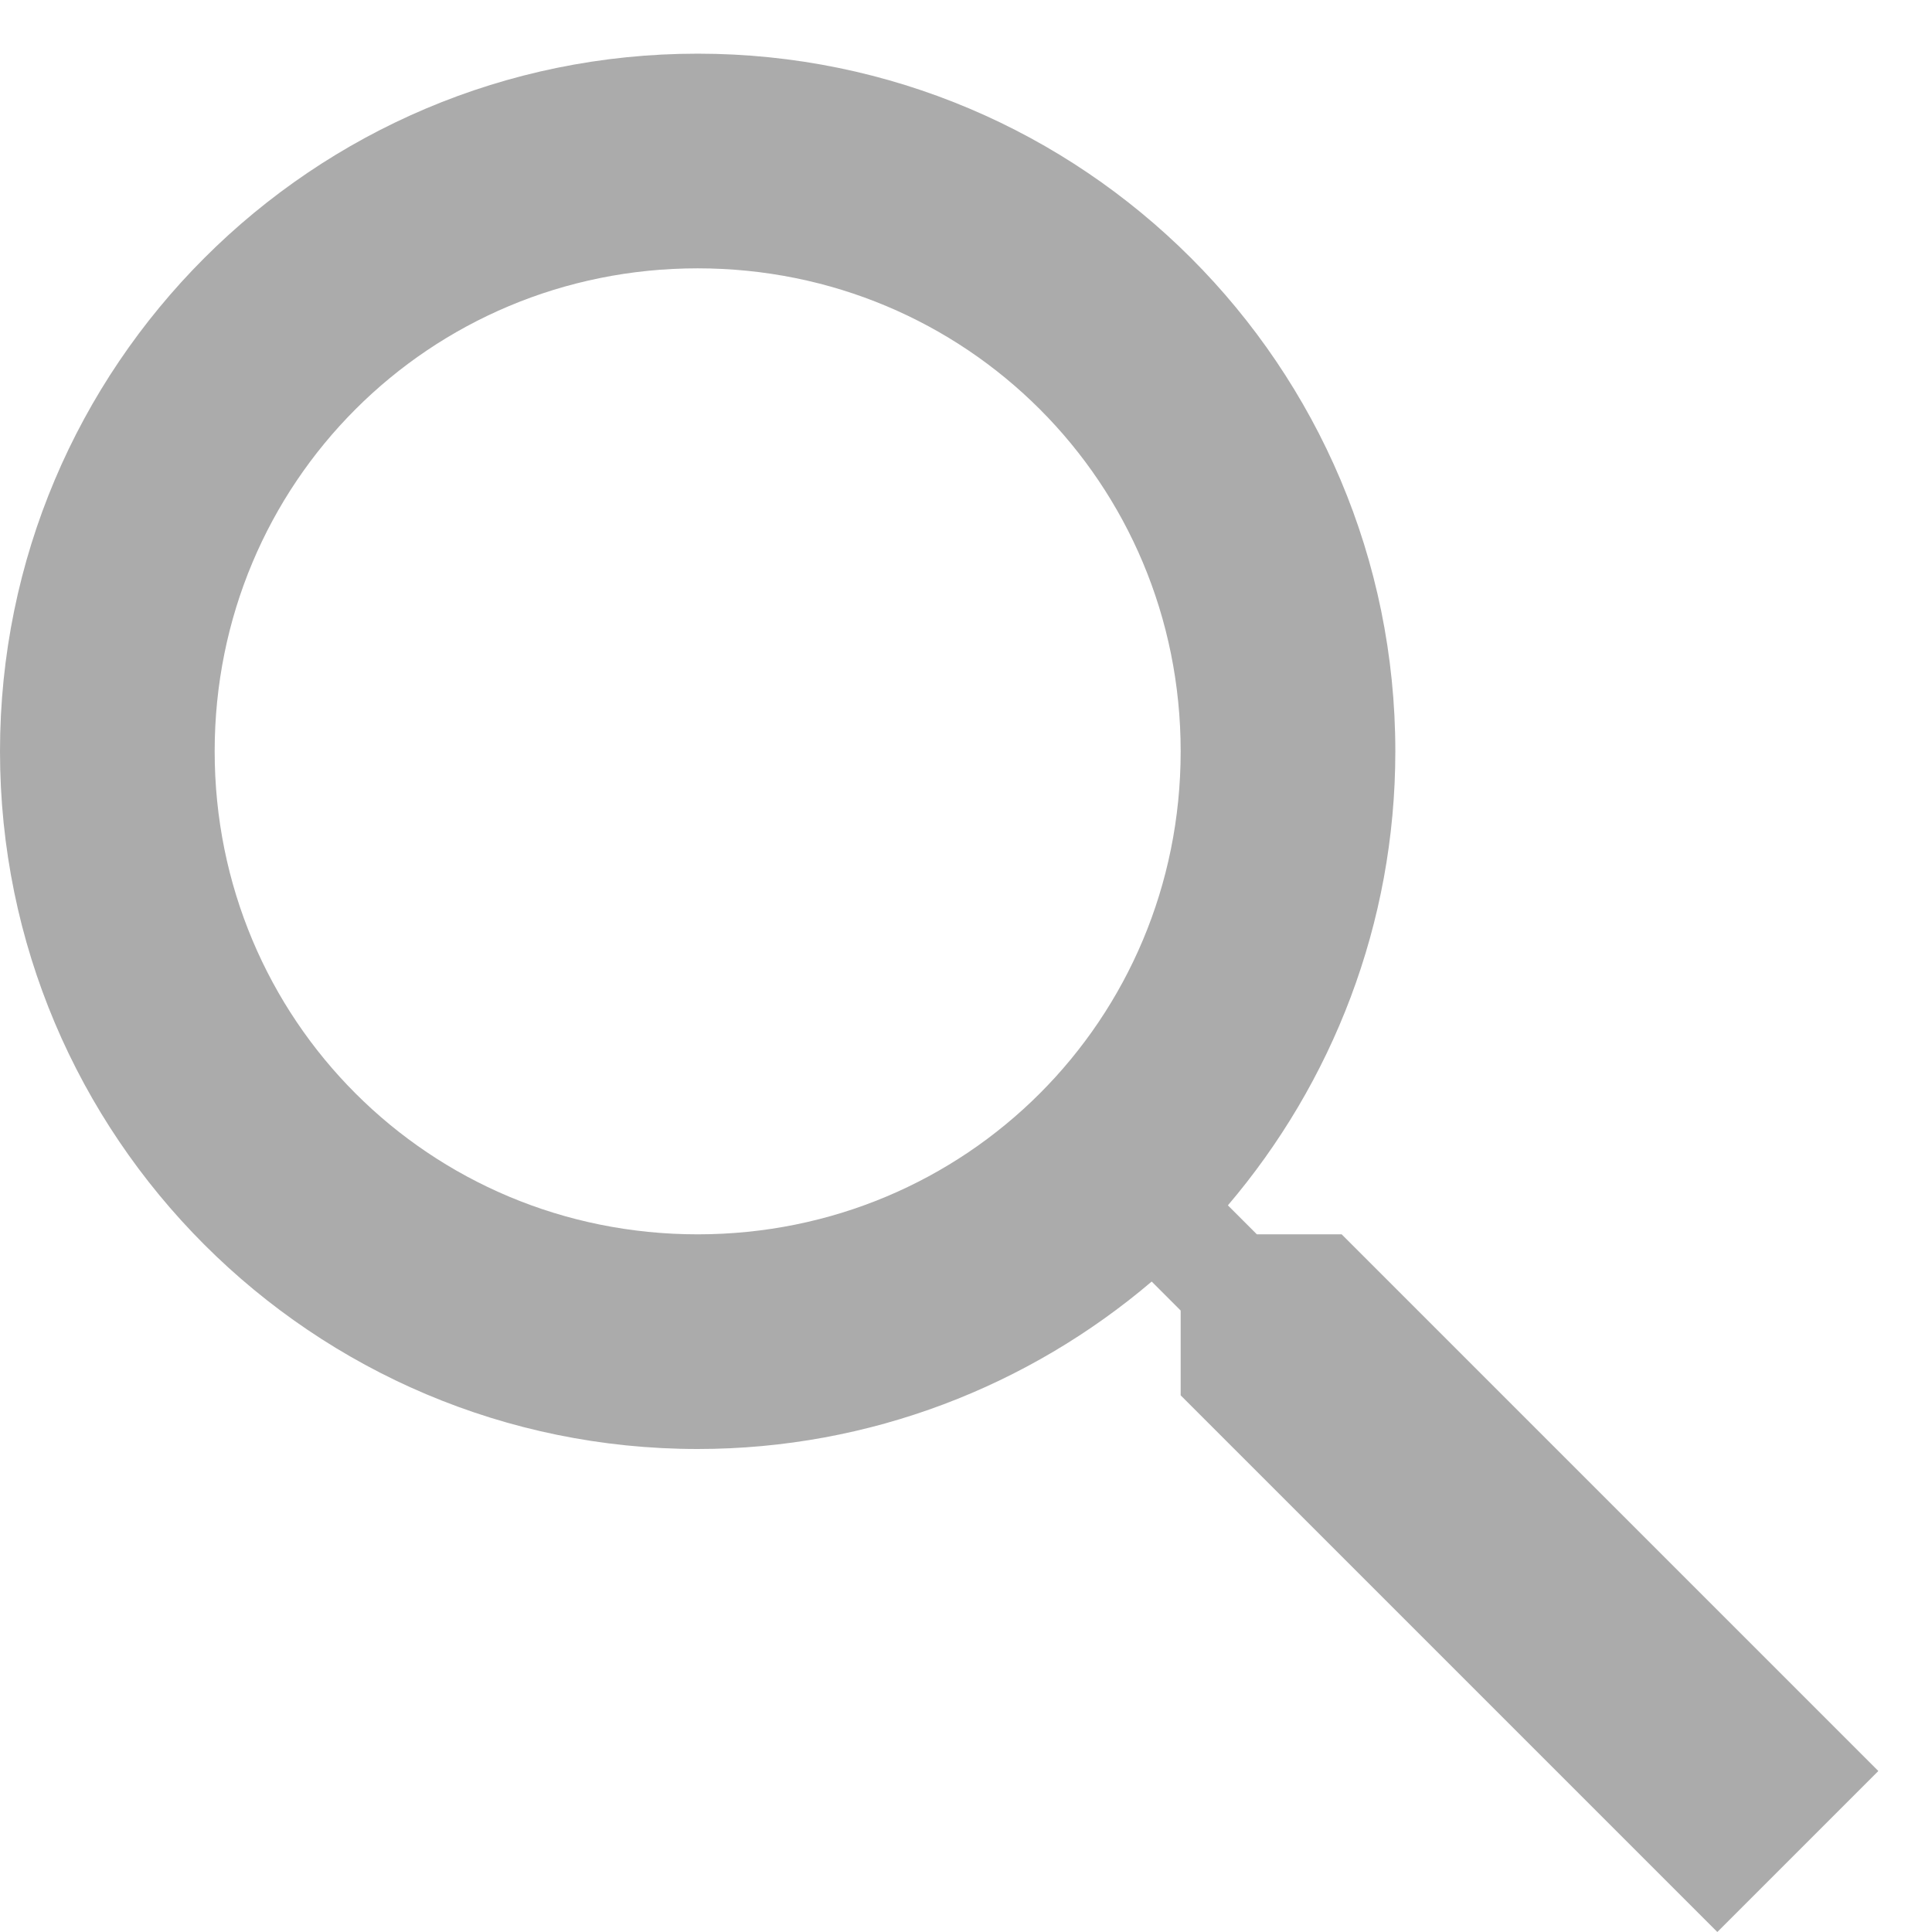
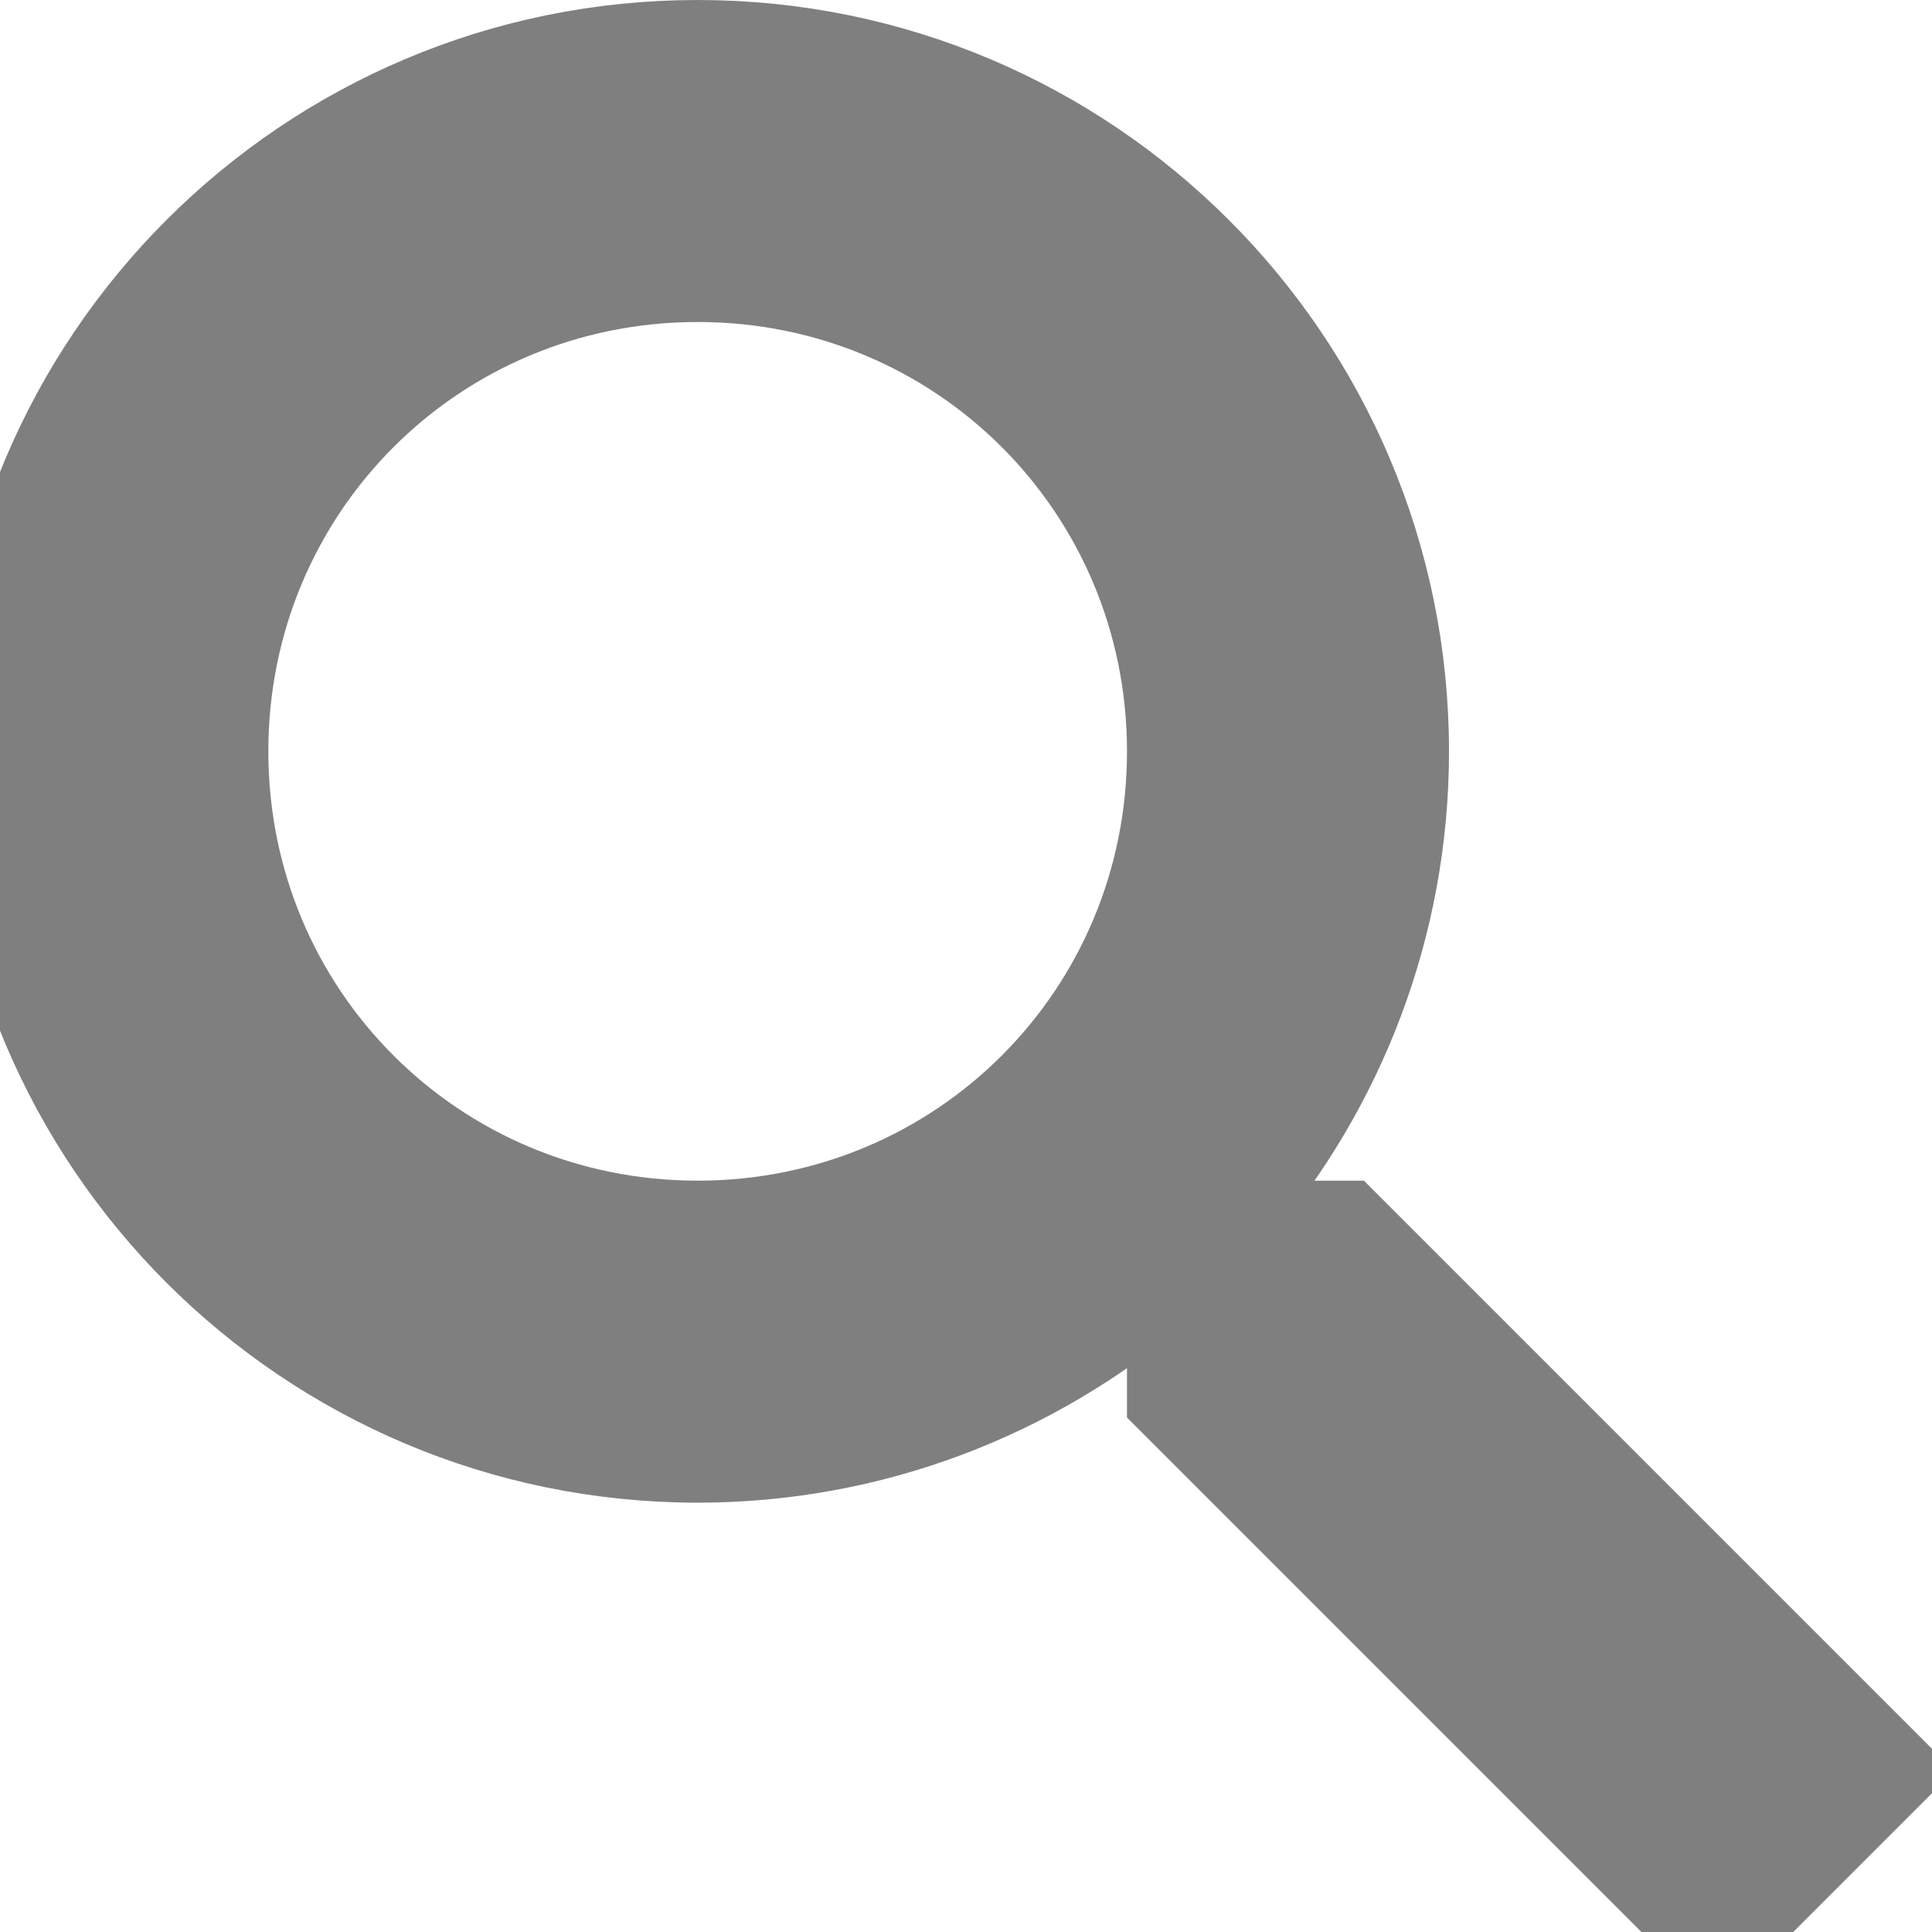
<svg xmlns="http://www.w3.org/2000/svg" width="18px" height="18px" viewBox="0 0 18 18" version="1.1">
-   <g id="Page-1" stroke="none" stroke-width="1" fill="none" fill-rule="evenodd">
-     <g id="blog-post---og-colors-01" transform="translate(-1330, -47)" fill="#575757" opacity="0.5">
+   <g id="Page-1" stroke="#000000" stroke-width="1" fill="#000000" fill-rule="evenodd">
+     <g id="blog-post---og-colors-01" transform="translate(-1330, -47)" fill="#000000" opacity="0.5">
      <path d="M1336.5,47.5 C1340.09,47.5 1343,50.41 1343,54 C1343,55.61 1342.41,57.09 1341.44,58.23 L1341.71,58.5 L1342.5,58.5 L1347.5,63.5 L1346,65 L1341,60 L1341,59.21 L1340.73,58.94 C1339.59,59.91 1338.11,60.5 1336.5,60.5 C1332.91,60.5 1330,57.59 1330,54 C1330,50.41 1332.91,47.5 1336.5,47.5 L1336.5,47.5 Z M1336.5,49.5 C1334,49.5 1332,51.5 1332,54 C1332,56.5 1334,58.5 1336.5,58.5 C1339,58.5 1341,56.5 1341,54 C1341,51.5 1339,49.5 1336.5,49.5 L1336.5,49.5 Z" id="Shape" />
    </g>
  </g>
</svg>
